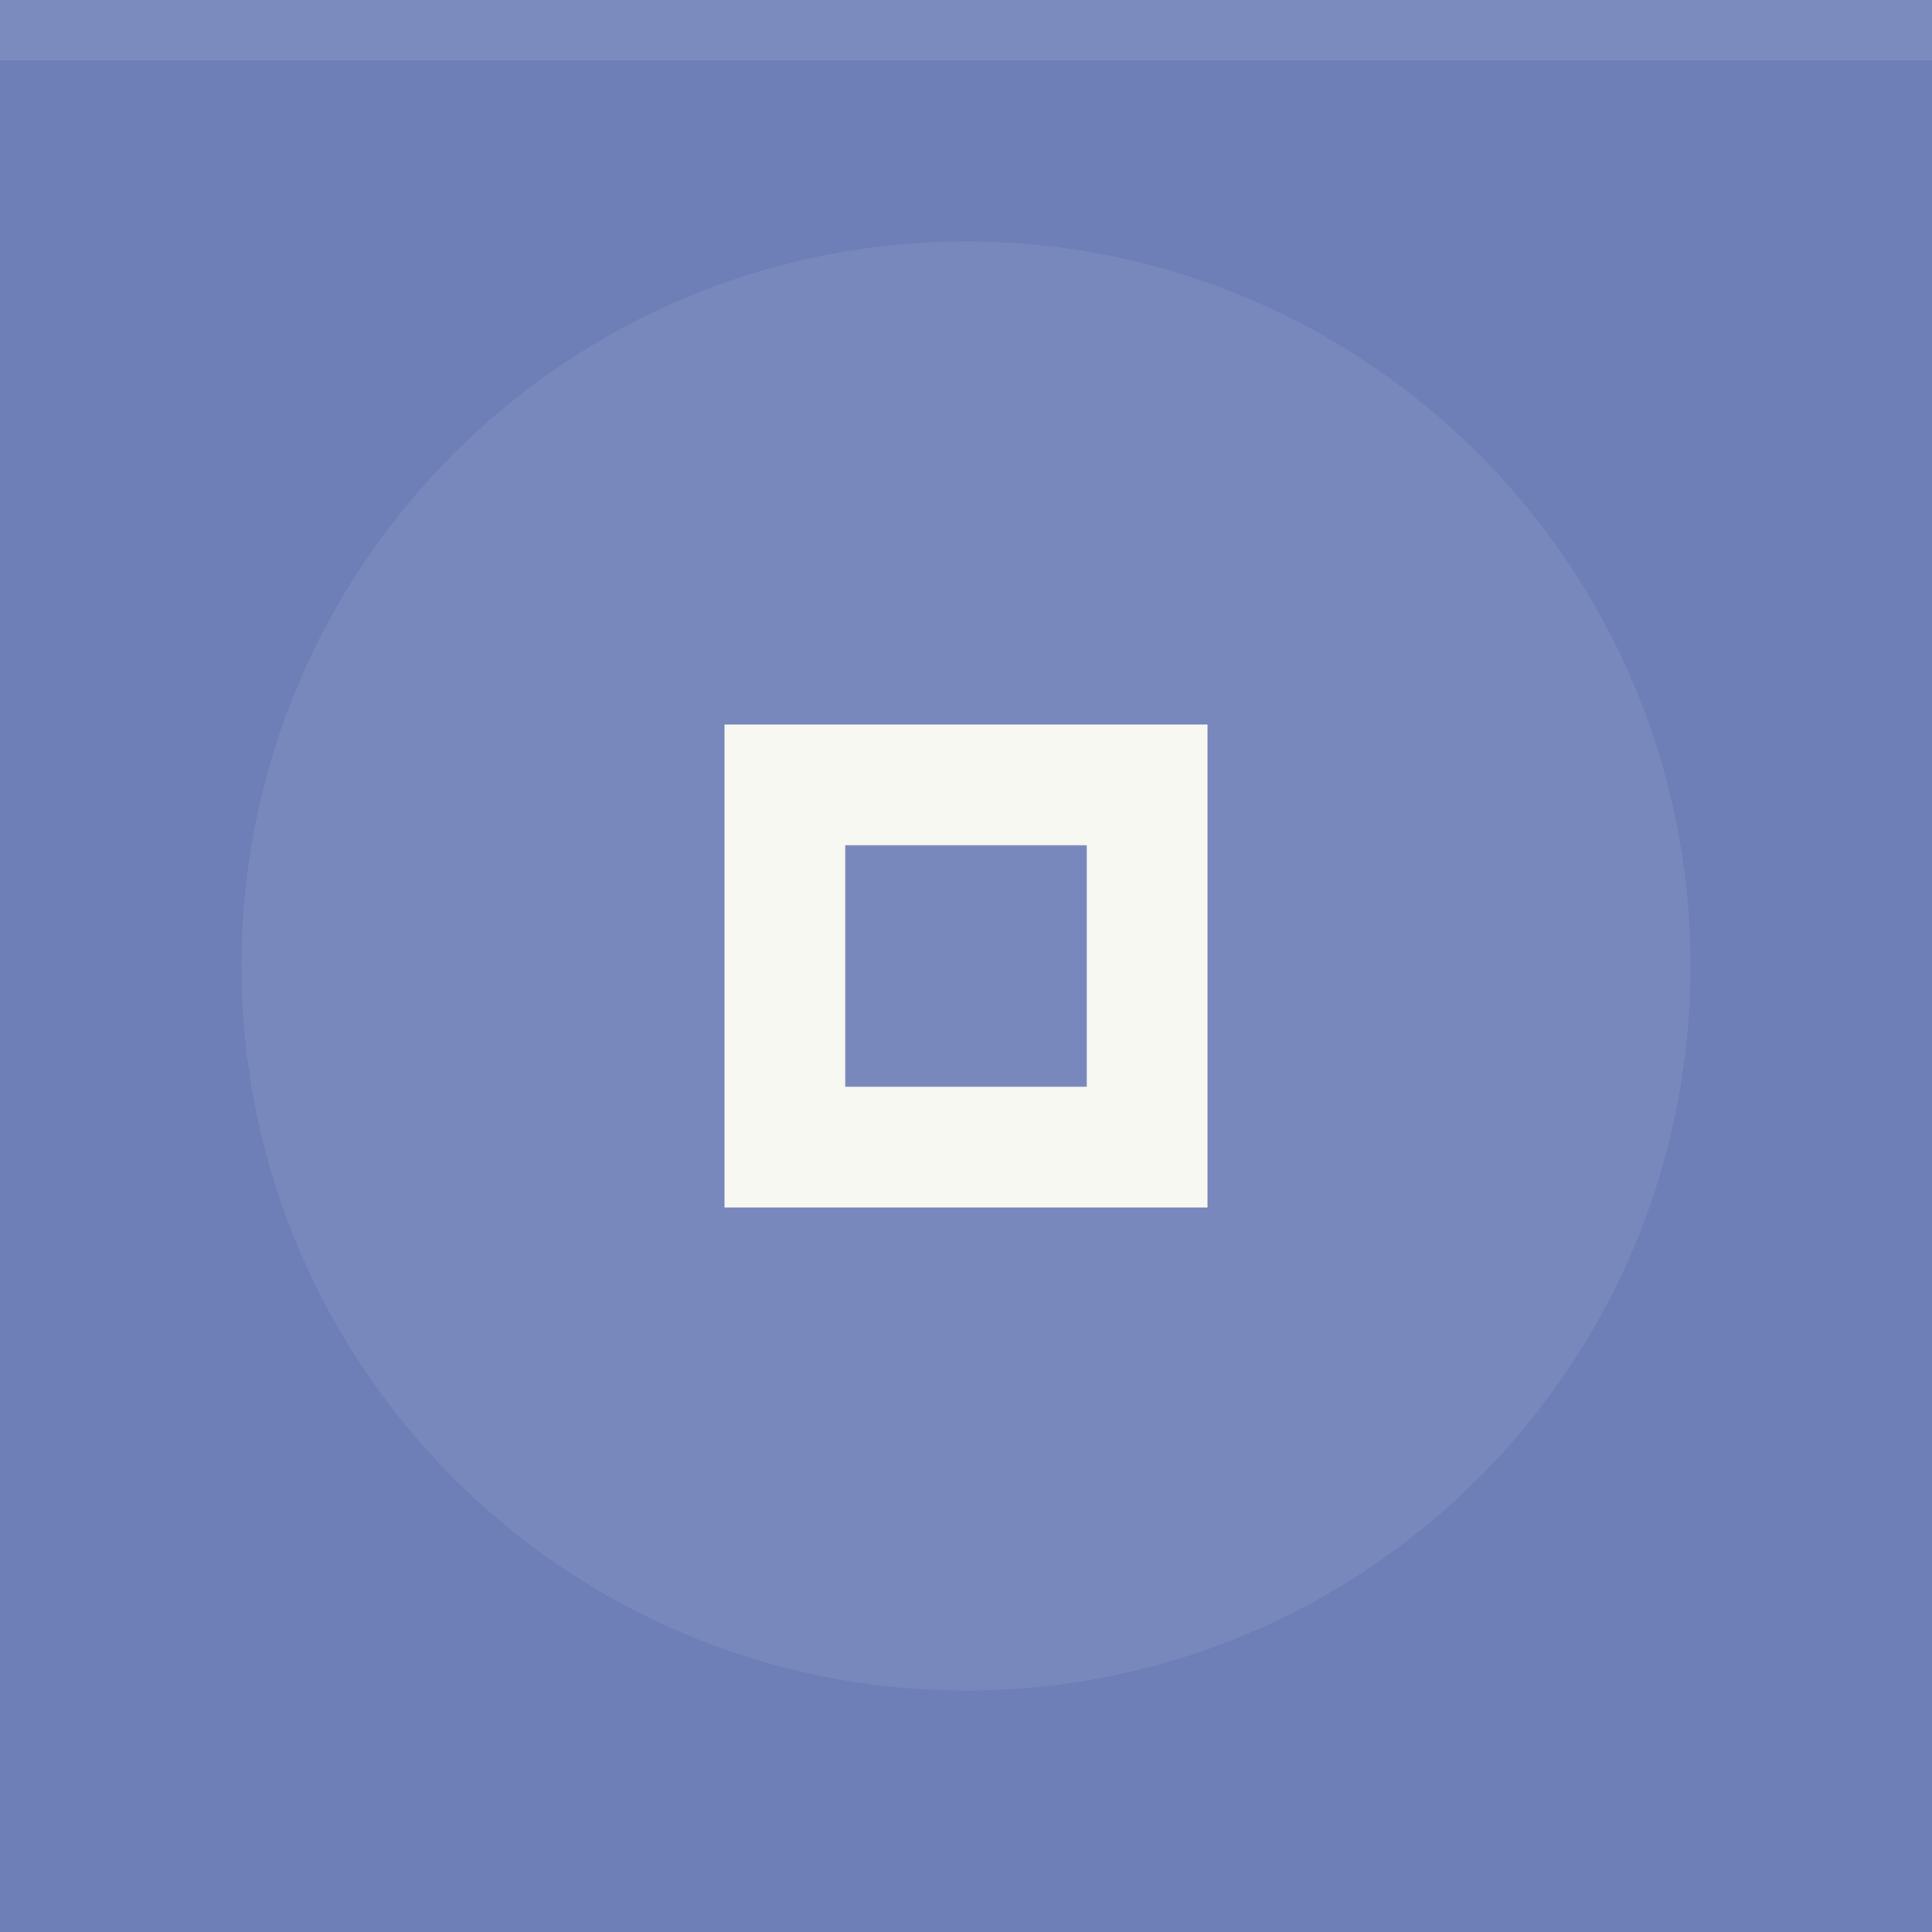
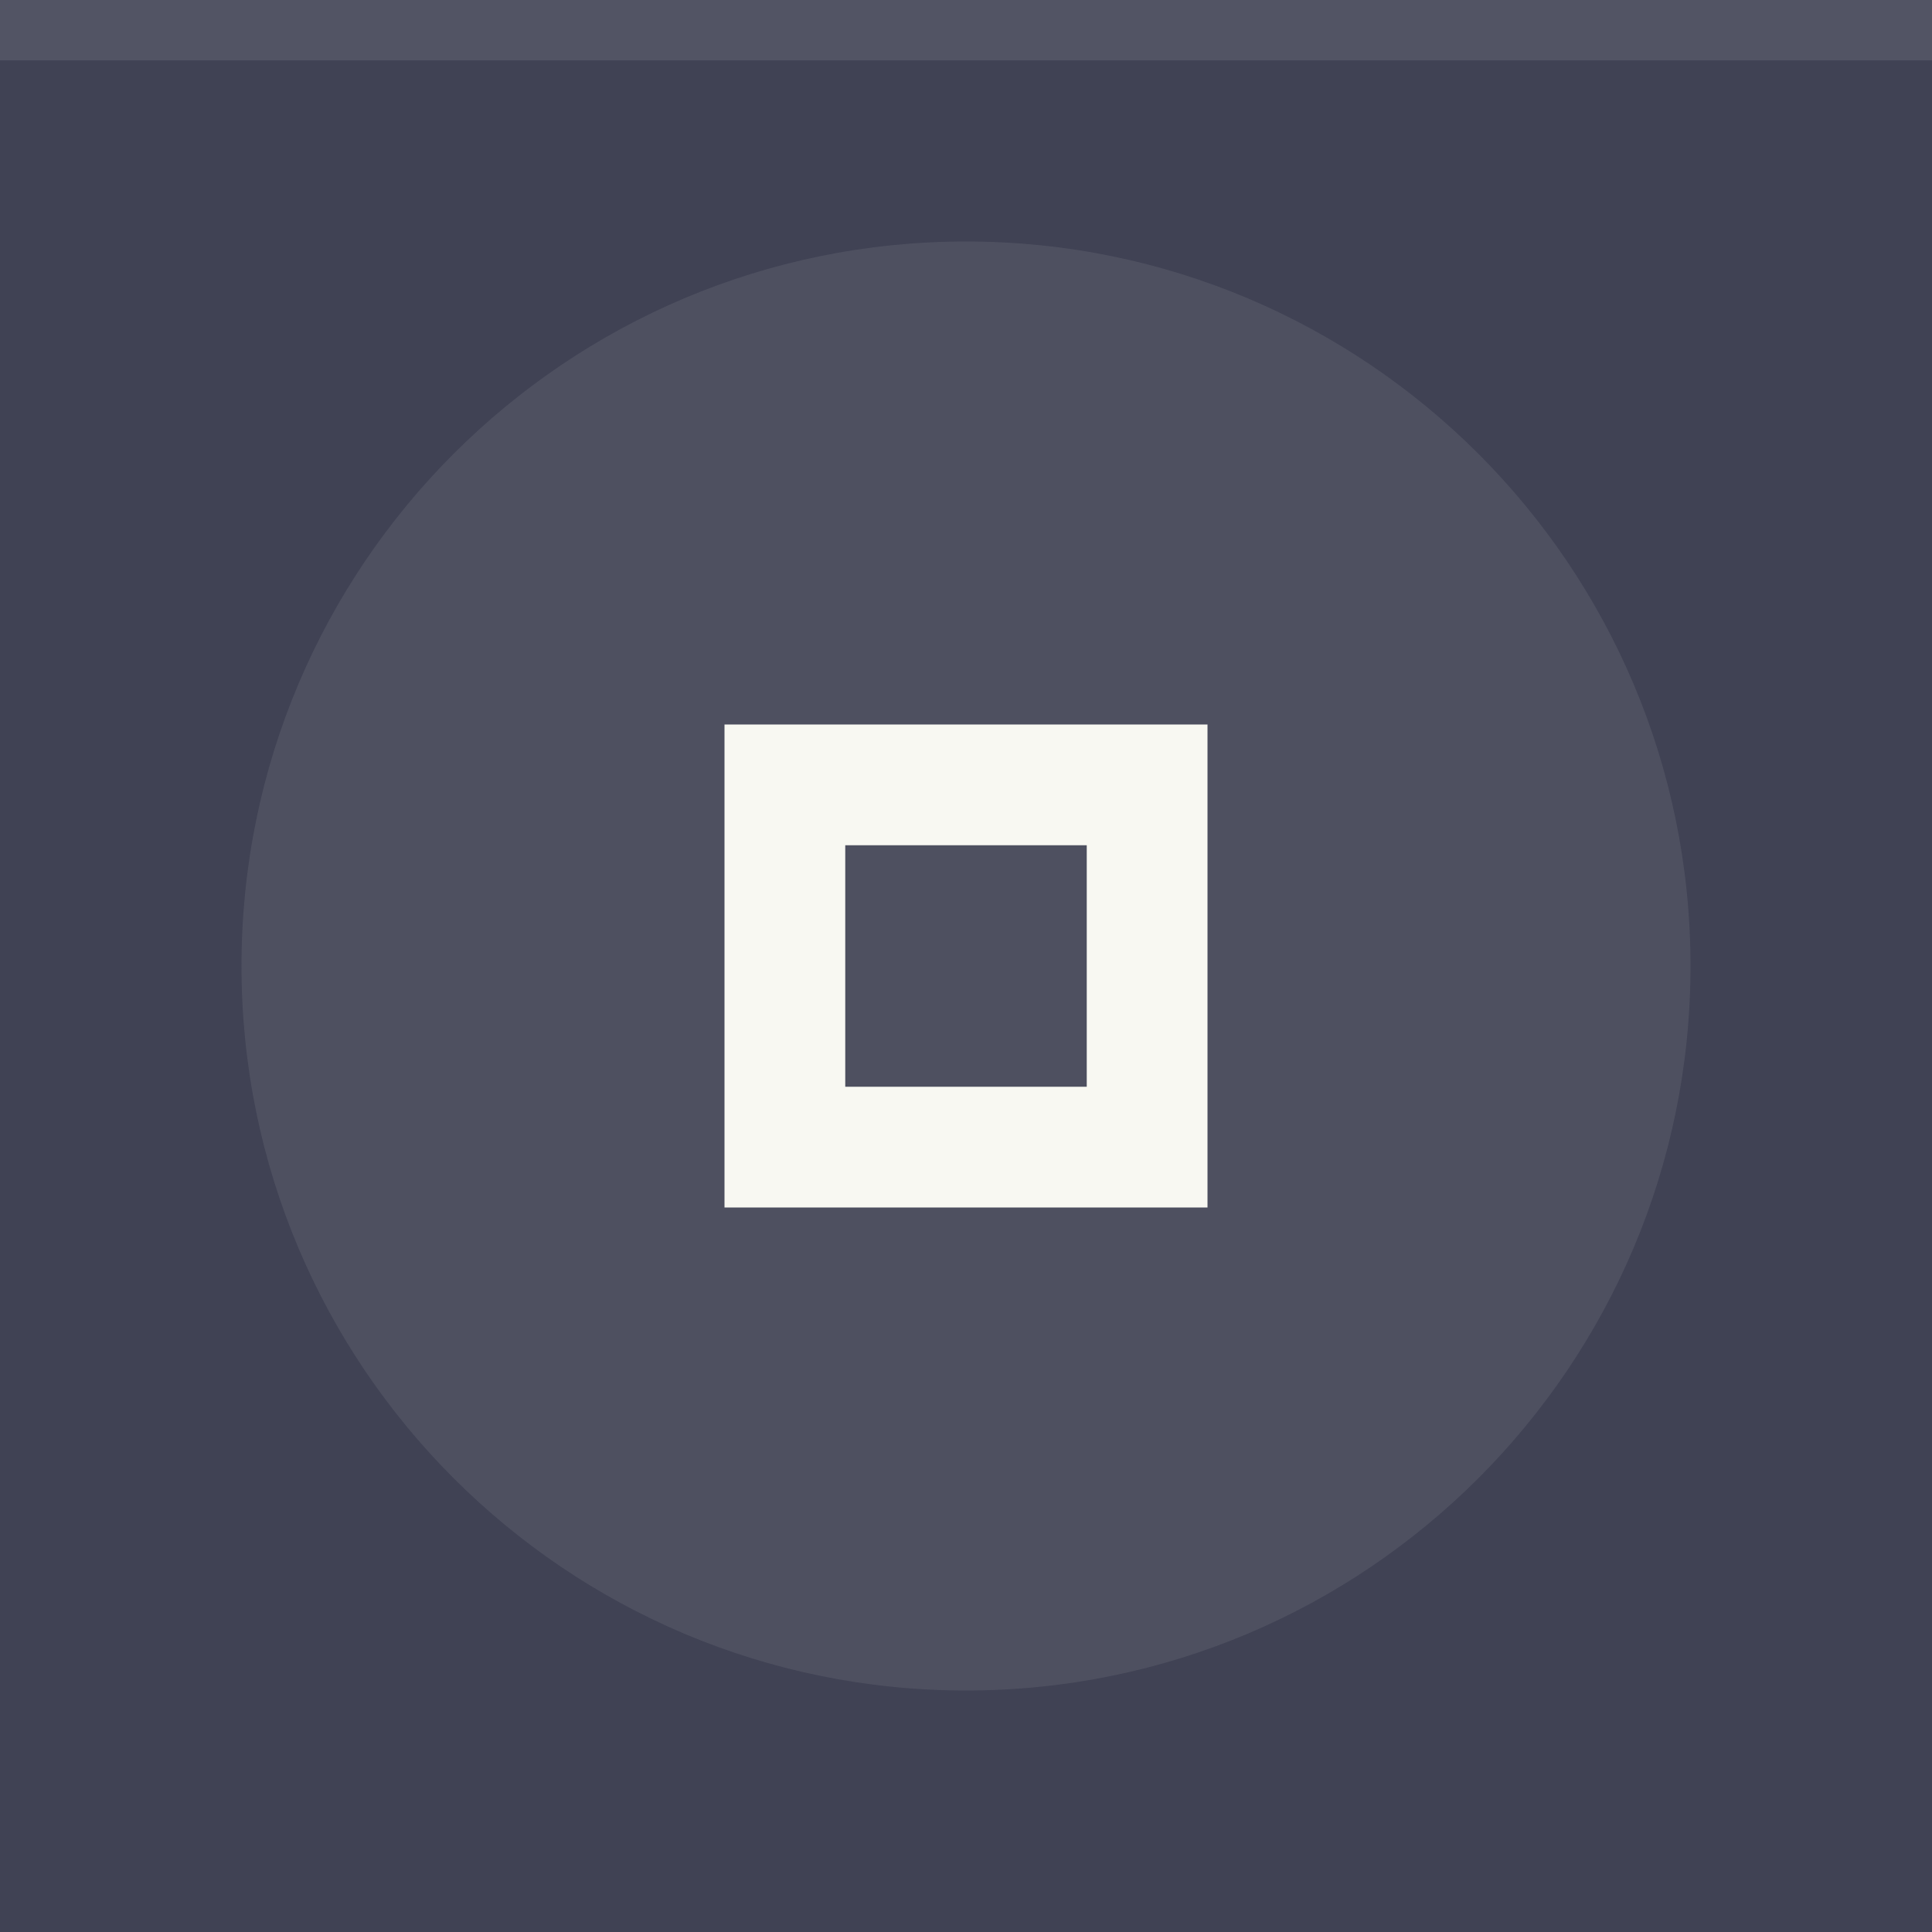
<svg xmlns="http://www.w3.org/2000/svg" width="32" height="32" viewBox="0 0 32 32">
-   <rect width="32" height="32" fill="#6e7fb7" />
+   <rect width="32" height="32" fill="#404254" />
  <rect width="32" height="1" fill="#f8f8f2" fill-opacity="0.1" />
  <g fill="#f8f8f2">
    <circle cx="16" cy="16" r="12" opacity="0.08" />
    <path d="m12 12v8h8v-8zm2 2h4v4h-4z" />
  </g>
</svg>
